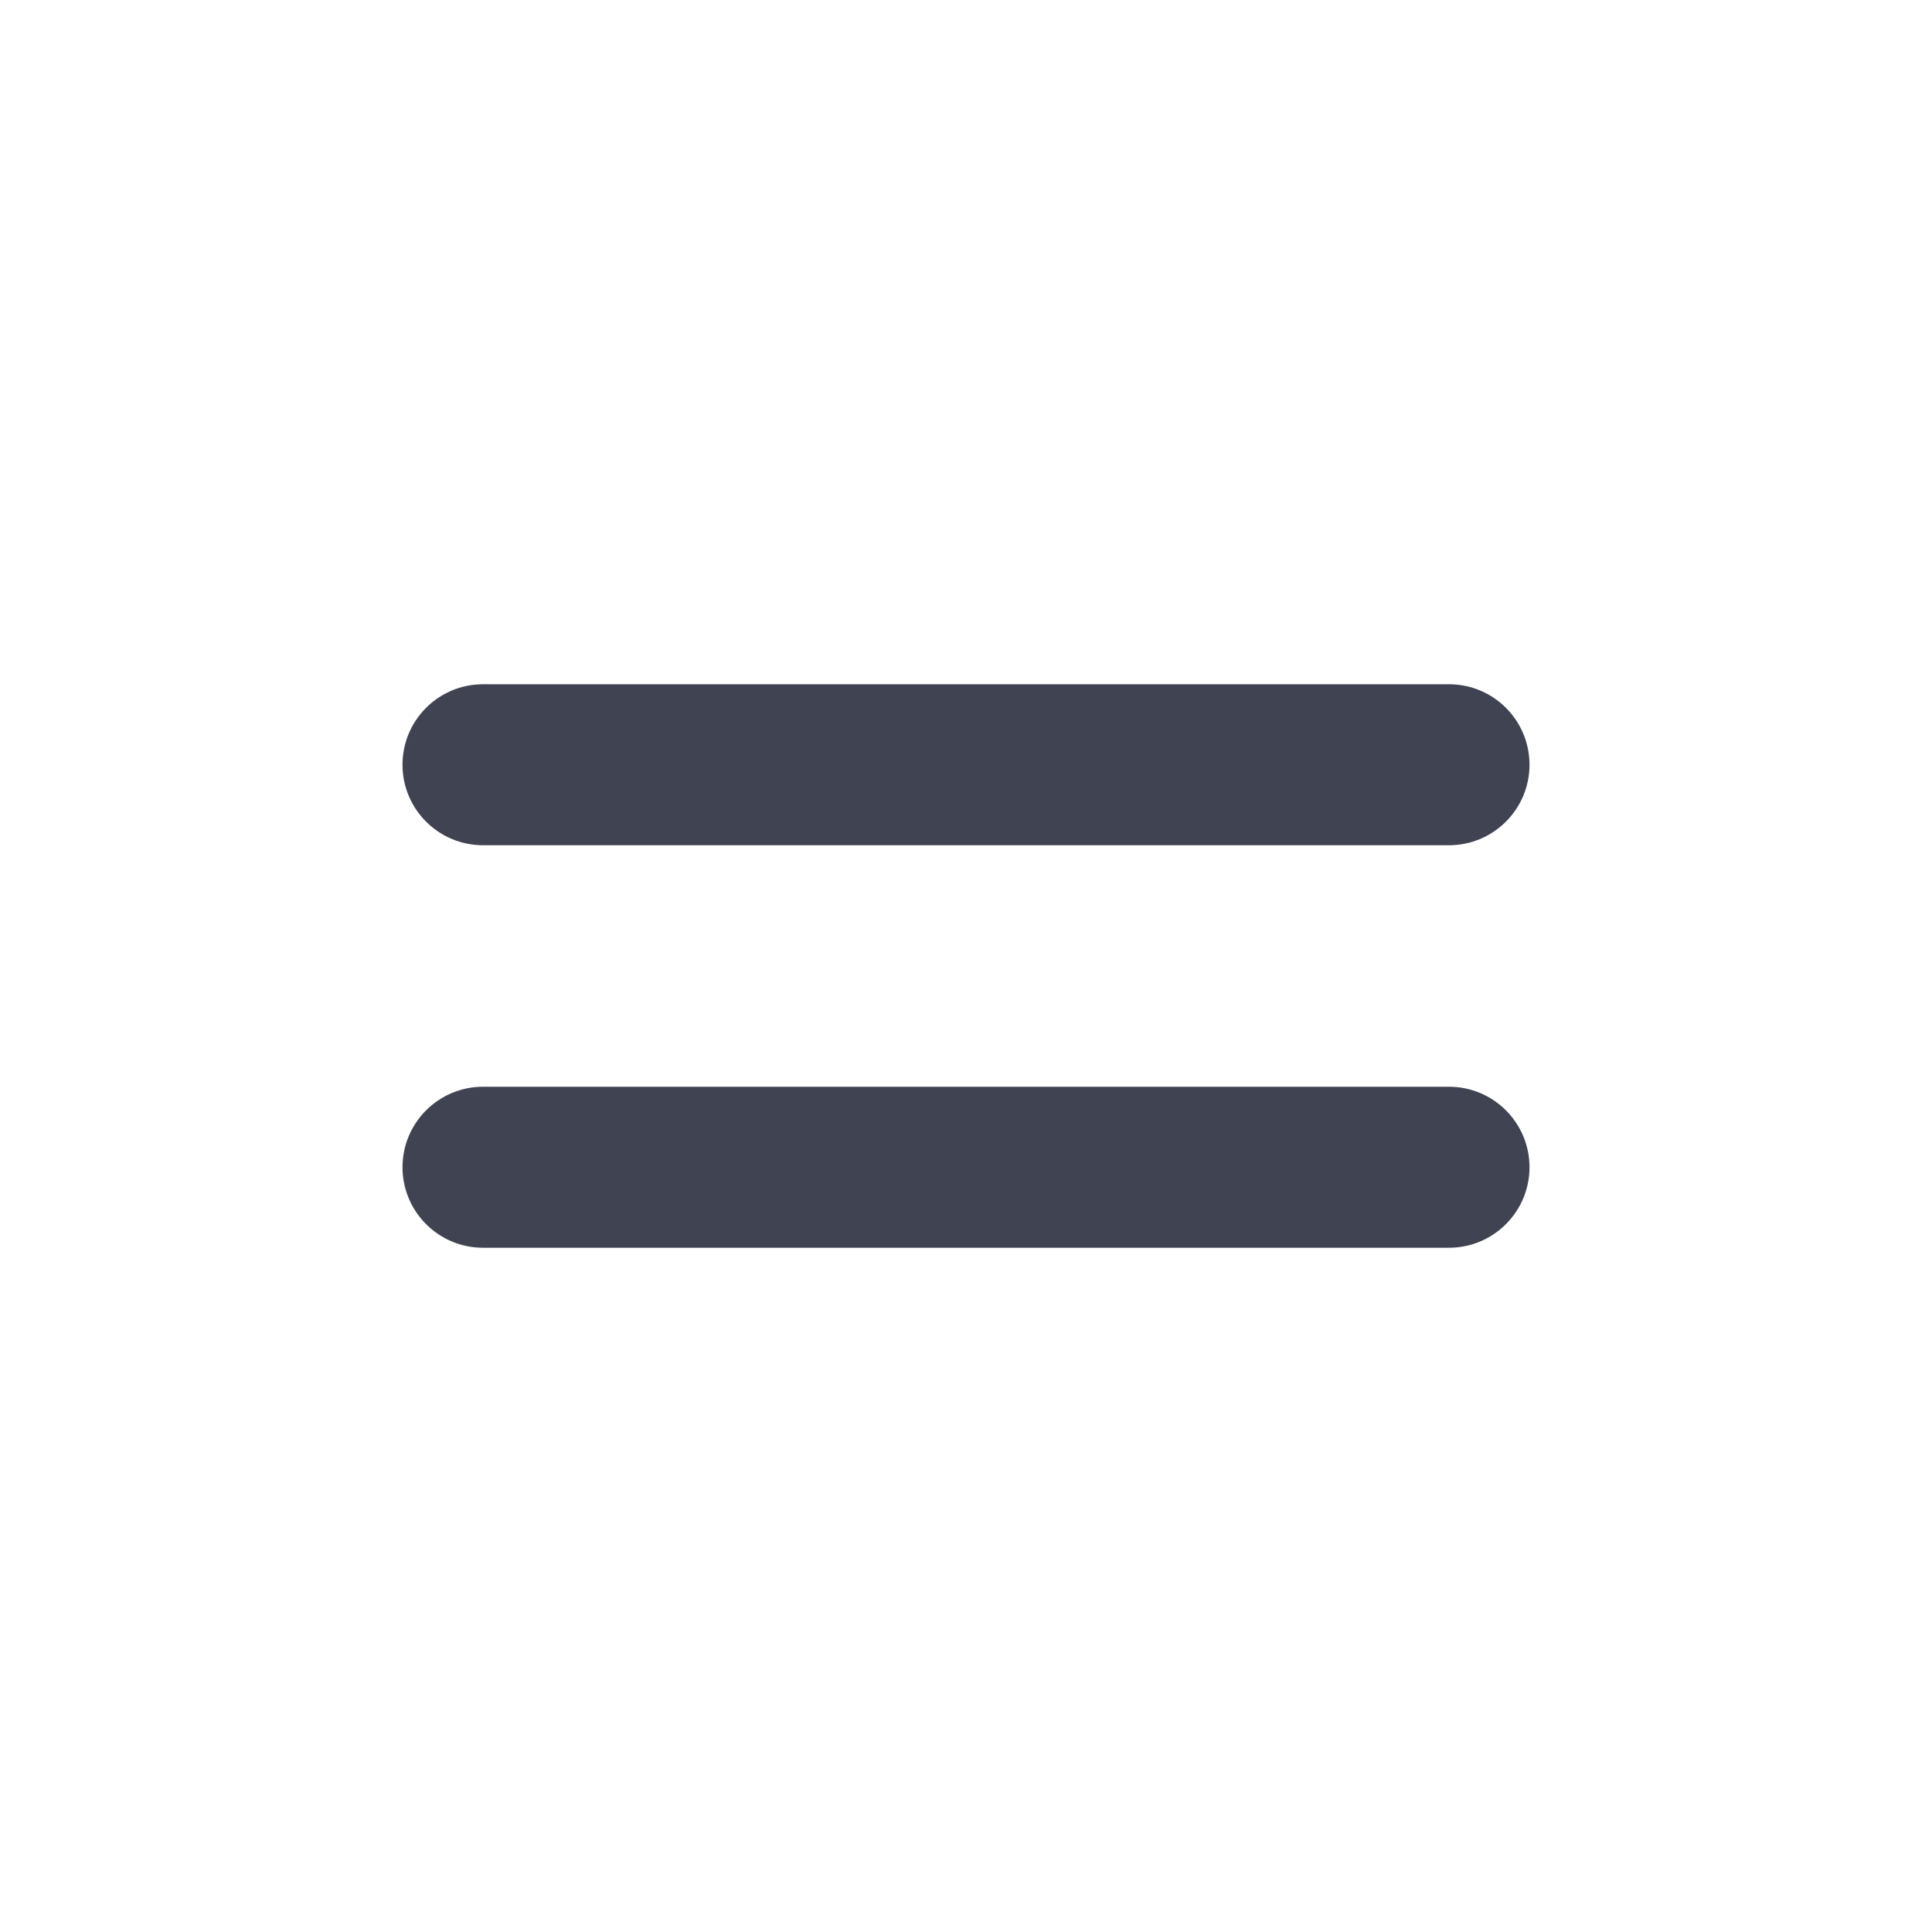
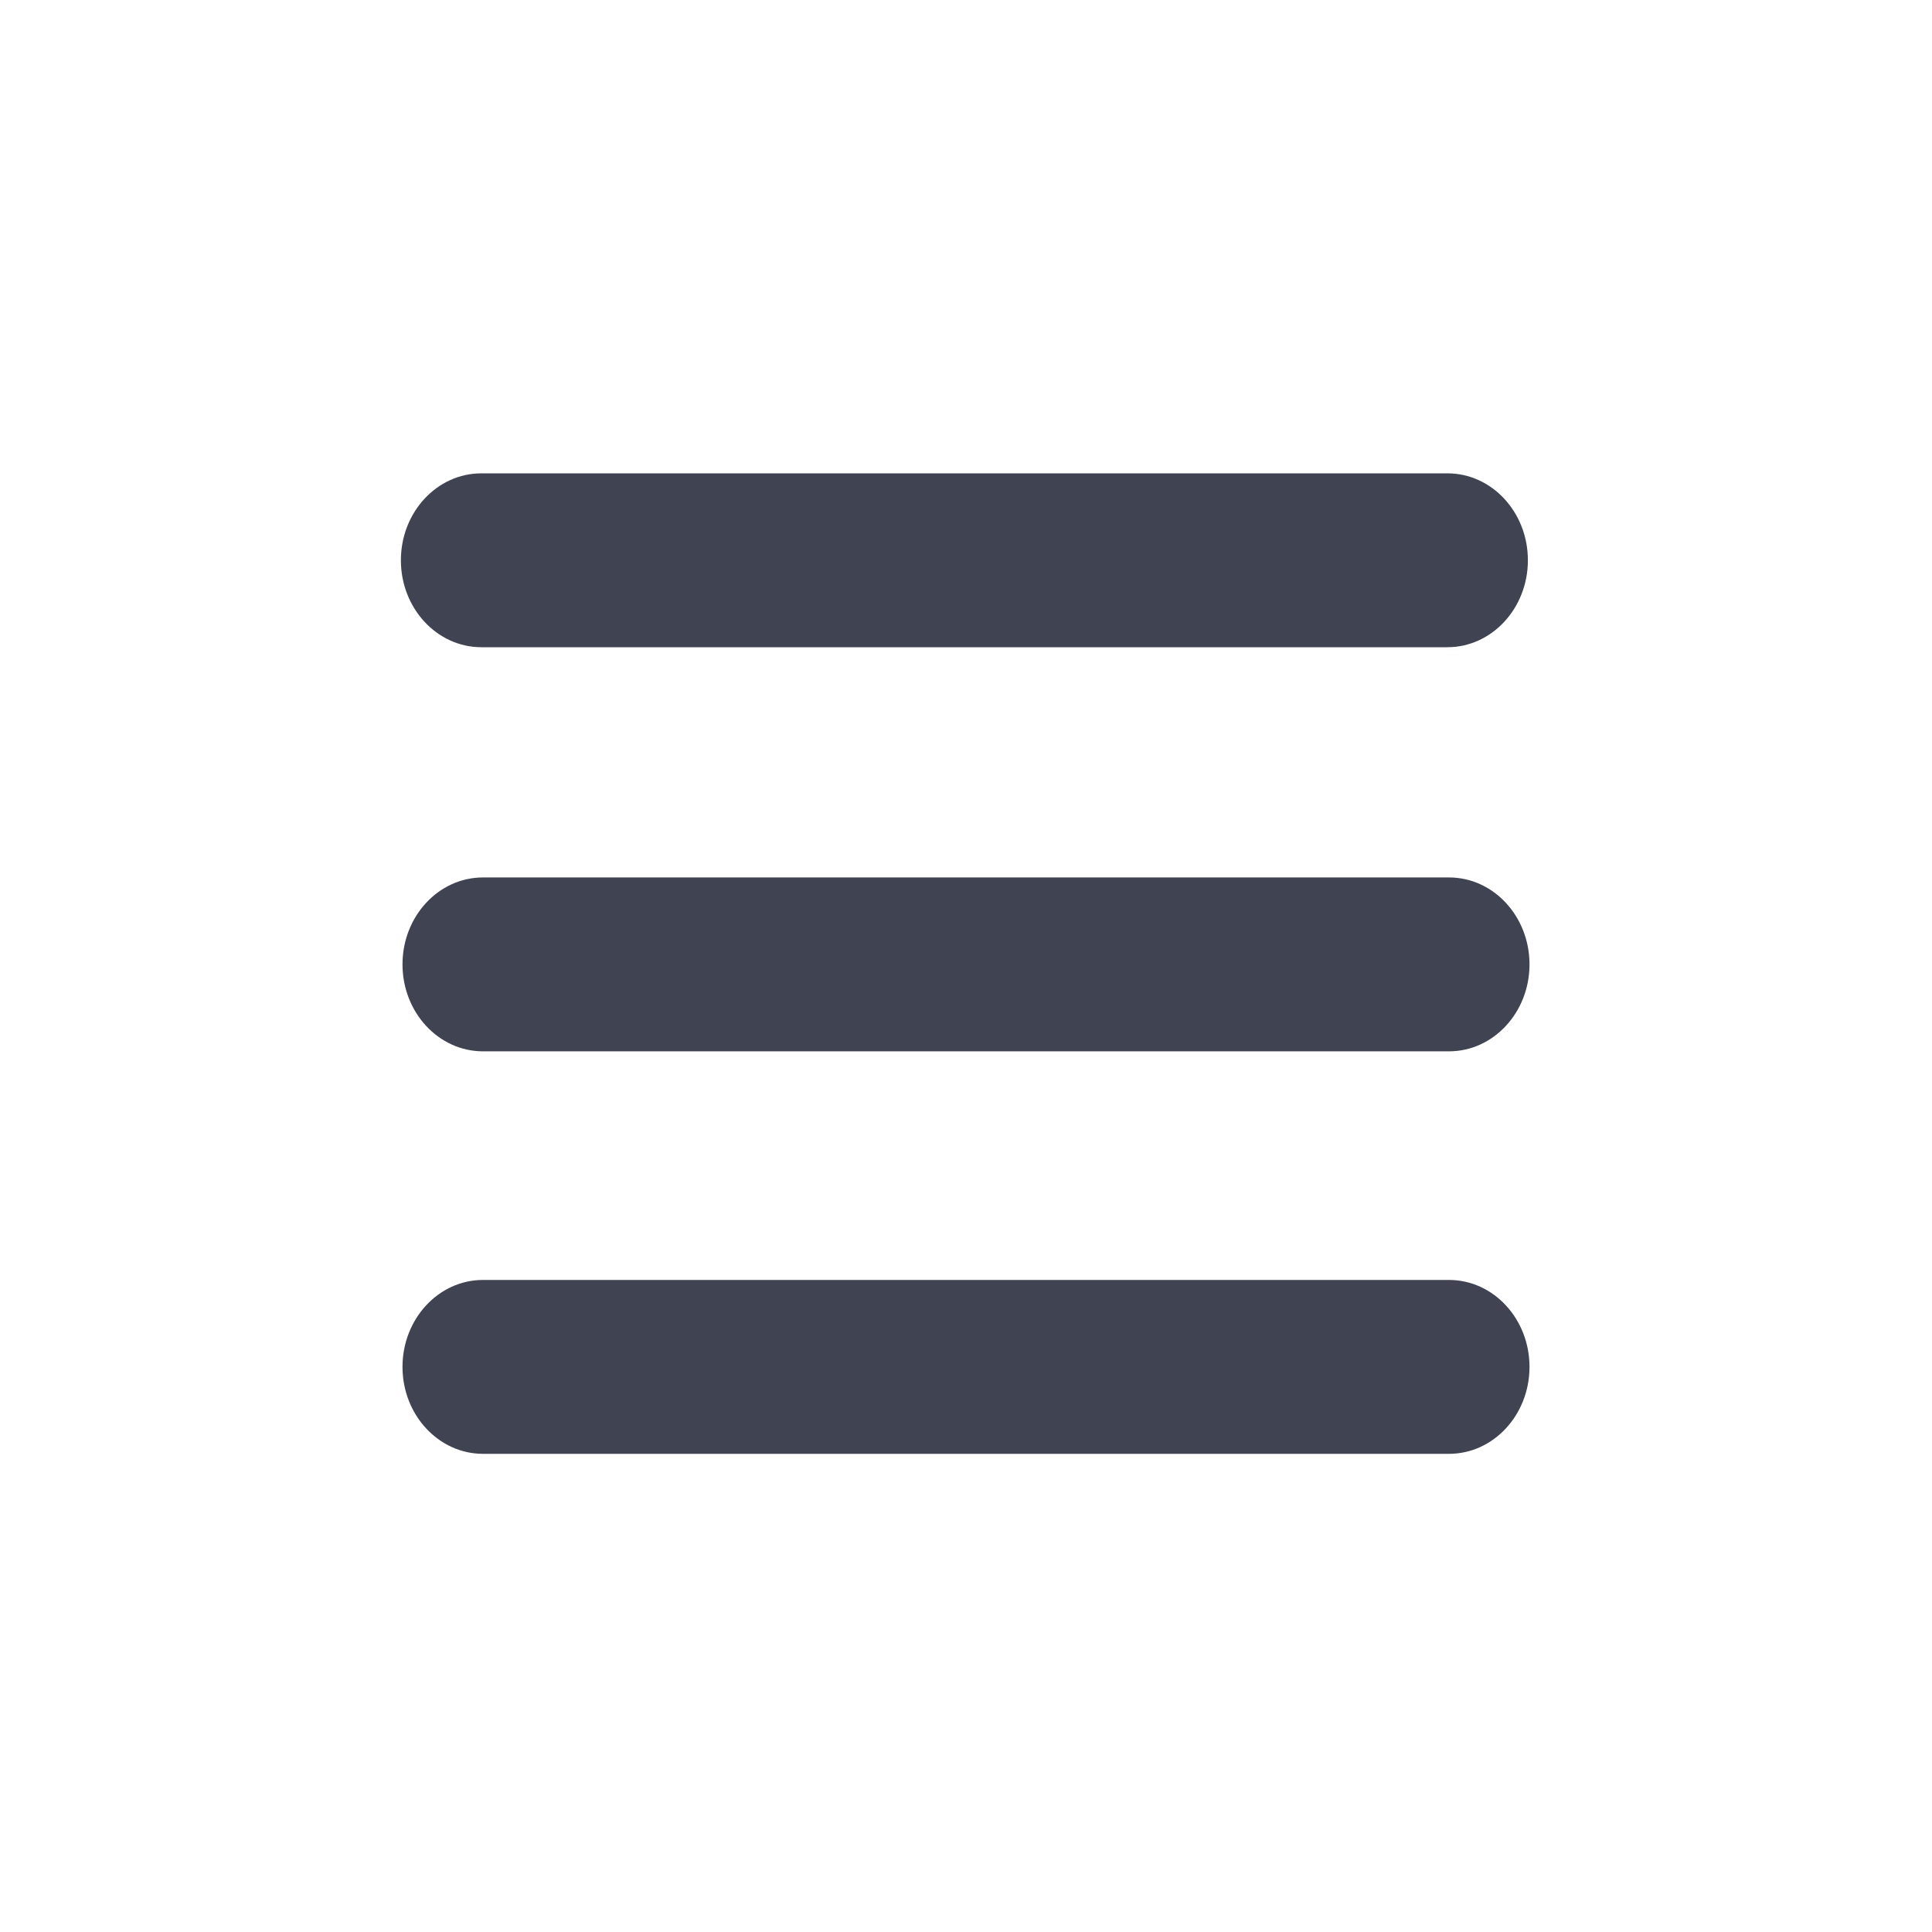
- <svg xmlns="http://www.w3.org/2000/svg" width="24" height="24" viewBox="0 0 24 24" fill="none" version="1.1" id="svg260">
-   <path d="M 5 14.5 C 5 13.948 5.448 13.5 6 13.5 L 18 13.5 C 18.552 13.5 19 13.948 19 14.5 C 19 15.052 18.552 15.5 18 15.5 L 6 15.5 C 5.448 15.5 5 15.052 5 14.5 Z" fill="#404351" id="path258" />
-   <path d="M 5 9.5 C 5 8.947 5.448 8.5 6 8.5 L 18 8.5 C 18.552 8.5 19 8.947 19 9.5 C 19 10.052 18.552 10.5 18 10.5 L 6 10.5 C 5.448 10.5 5 10.052 5 9.5 Z" fill="#404351" id="path-1" />
+ <svg xmlns="http://www.w3.org/2000/svg" width="400" height="400" viewBox="0 0 400 400" fill="none">
+   <path d="M83.333 283C83.333 273.064 90.8 265 100 265H300C309.2 265 316.667 273.064 316.667 283C316.667 292.936 309.2 301 300 301H100C90.8 301 83.333 292.936 83.333 283Z" fill="#404351" />
+   <path d="M83.333 199.667C83.333 189.713 90.8 181.667 100 181.667H300C309.2 181.667 316.667 189.713 316.667 199.667C316.667 209.603 309.2 217.667 300 217.667H100C90.8 217.667 83.333 209.603 83.333 199.667Z" fill="#404351" />
+   <path d="M83 116C83 106.046 90.467 98 99.667 98H299.667C308.867 98 316.333 106.046 316.333 116C316.333 125.936 308.867 134 299.667 134H99.667C90.467 134 83 125.936 83 116Z" fill="#404351" />
</svg>
